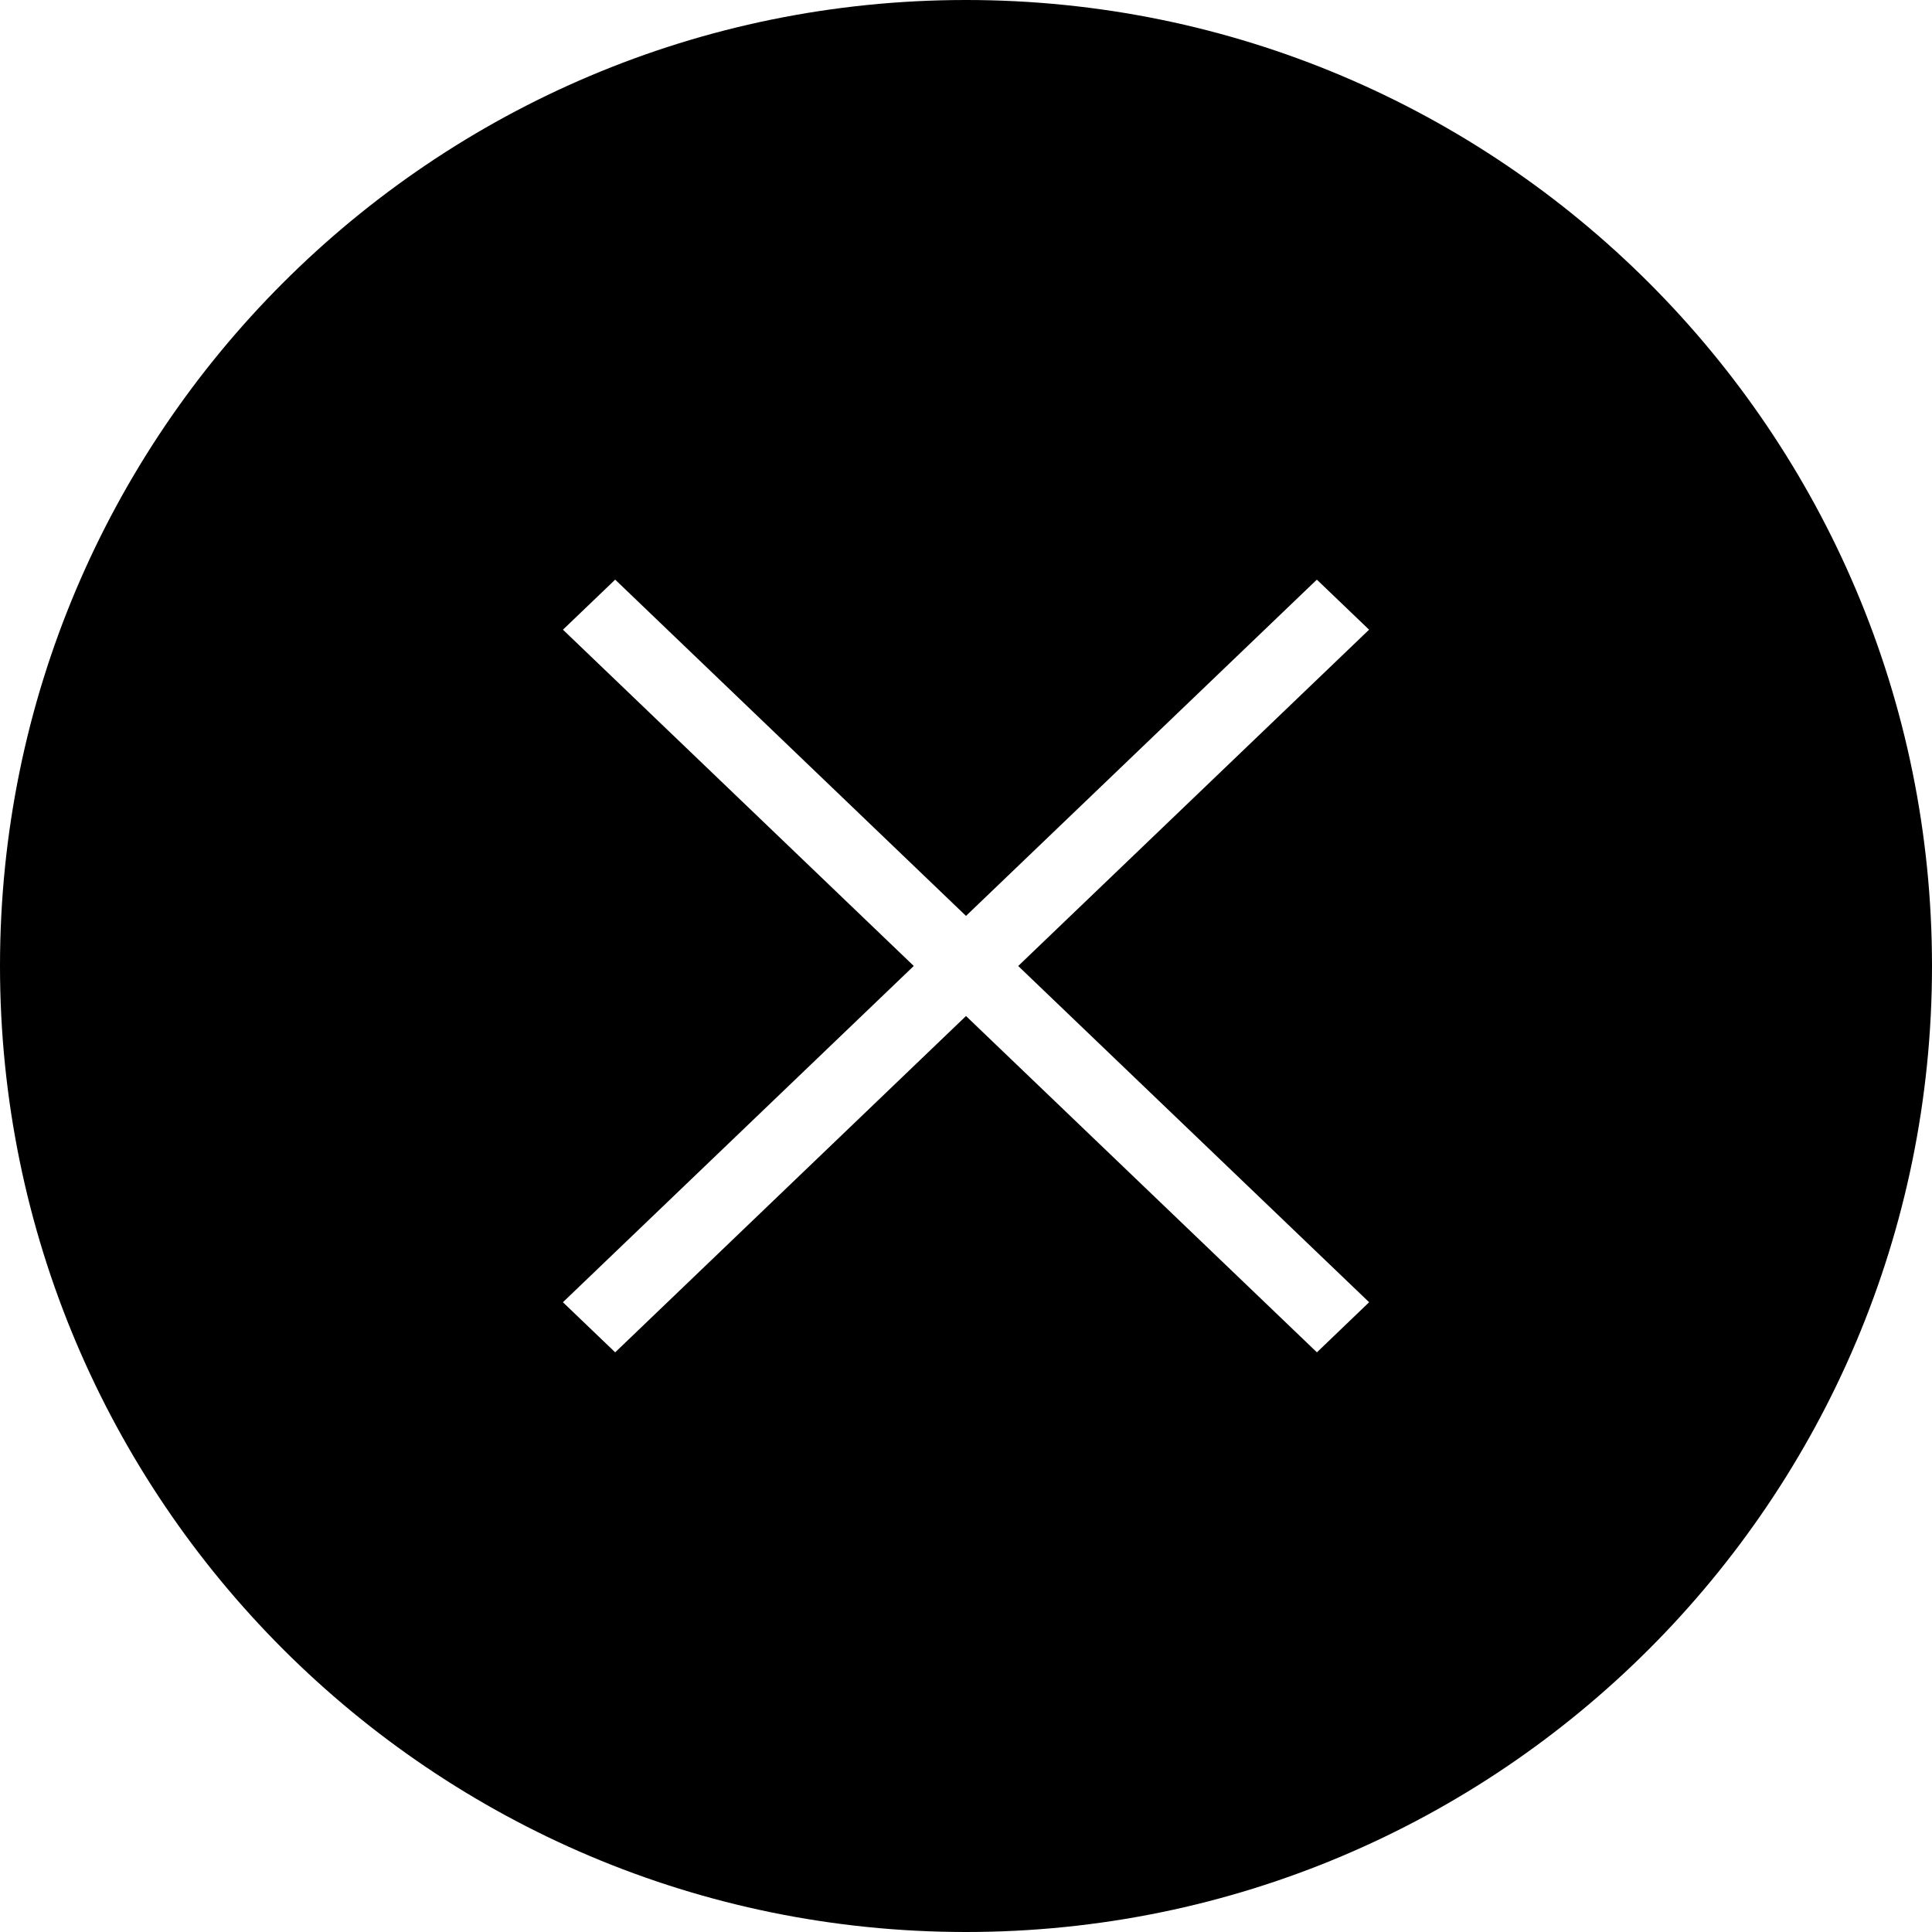
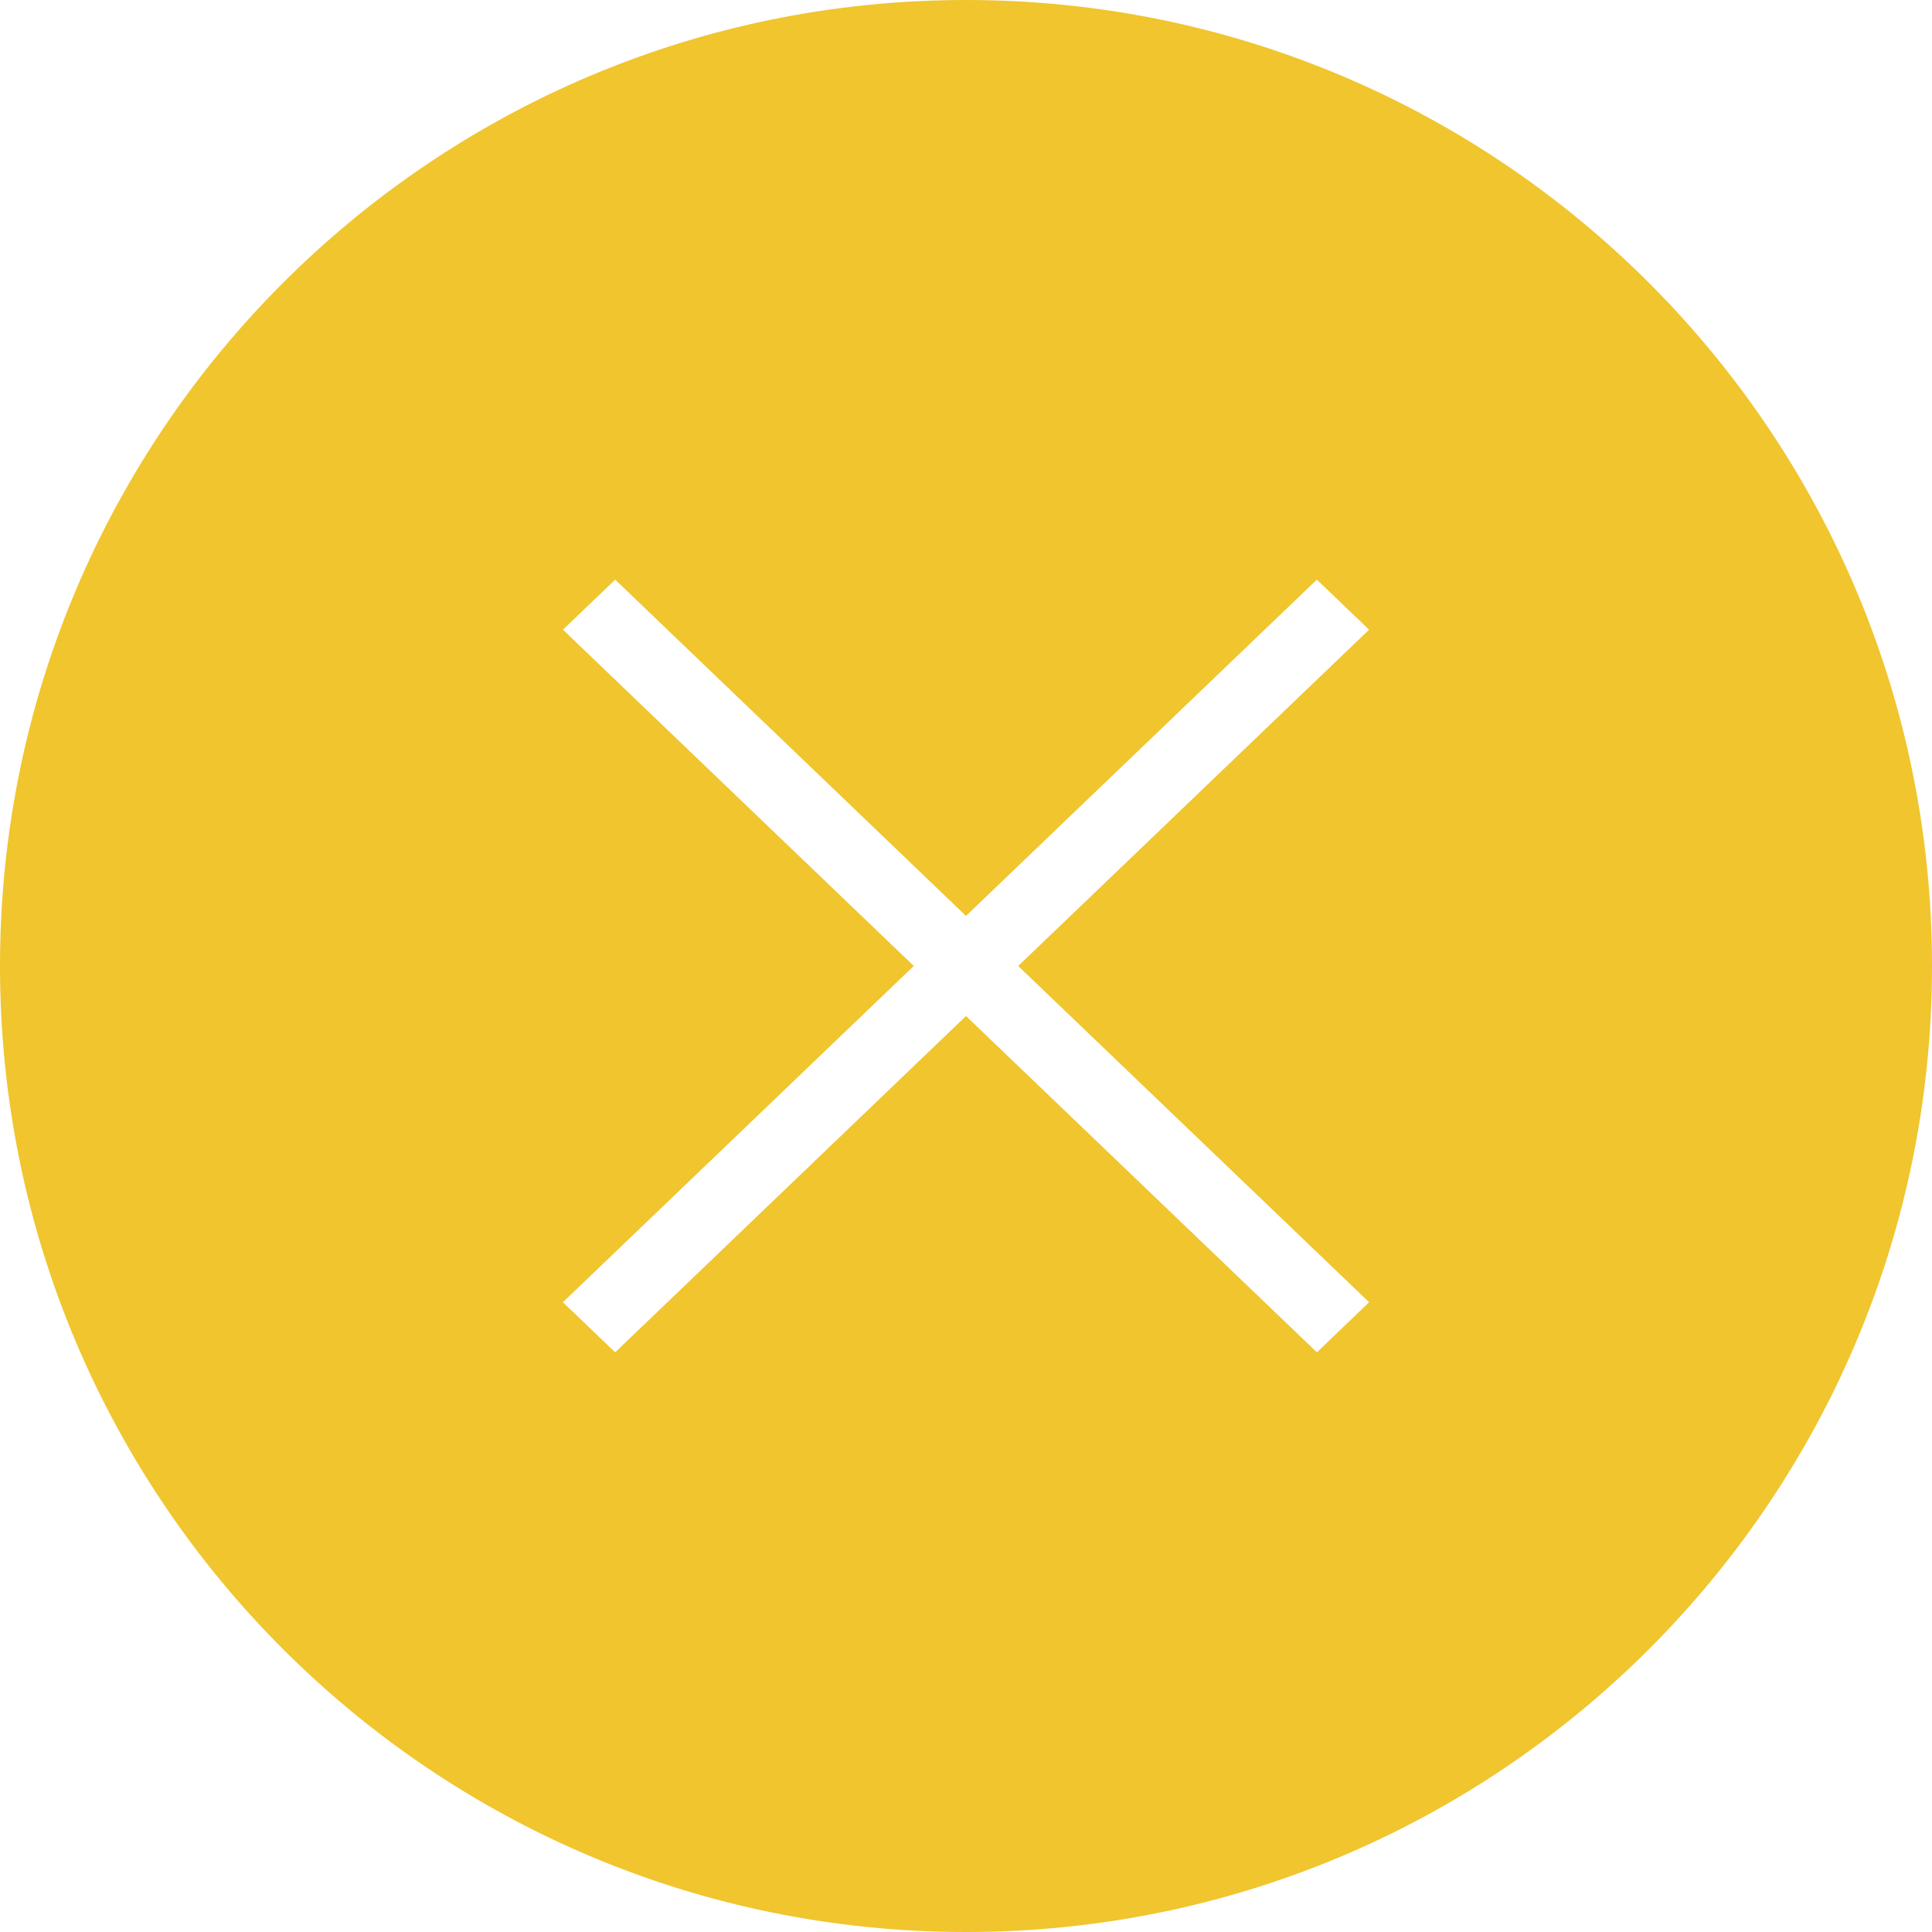
<svg xmlns="http://www.w3.org/2000/svg" viewBox="0 0 55 55" height="55px" width="55px" class="svg-modal-close">
-   <path d="M27.5,0C12.312,0,0,12.312,0,27.5C0,42.688,12.312,55,27.5,55C42.688,55,55,42.688,55,27.5  C55,12.312,42.688,0,27.5,0z M38.976,37.072l-1.486,1.426L27.5,28.924l-9.987,9.574l-1.488-1.426l9.988-9.573l-9.987-9.573  l1.487-1.425l9.987,9.573l9.988-9.573l1.487,1.425L28.986,27.5L38.976,37.072z" />
+   <path fill="#f0c52e" d="M27.5,0C12.312,0,0,12.312,0,27.5C0,42.688,12.312,55,27.5,55C42.688,55,55,42.688,55,27.5  C55,12.312,42.688,0,27.5,0z M38.976,37.072l-1.486,1.426L27.5,28.924l-9.987,9.574l-1.488-1.426l9.988-9.573l-9.987-9.573  l1.487-1.425l9.987,9.573l9.988-9.573l1.487,1.425L28.986,27.5L38.976,37.072z" />
</svg>
